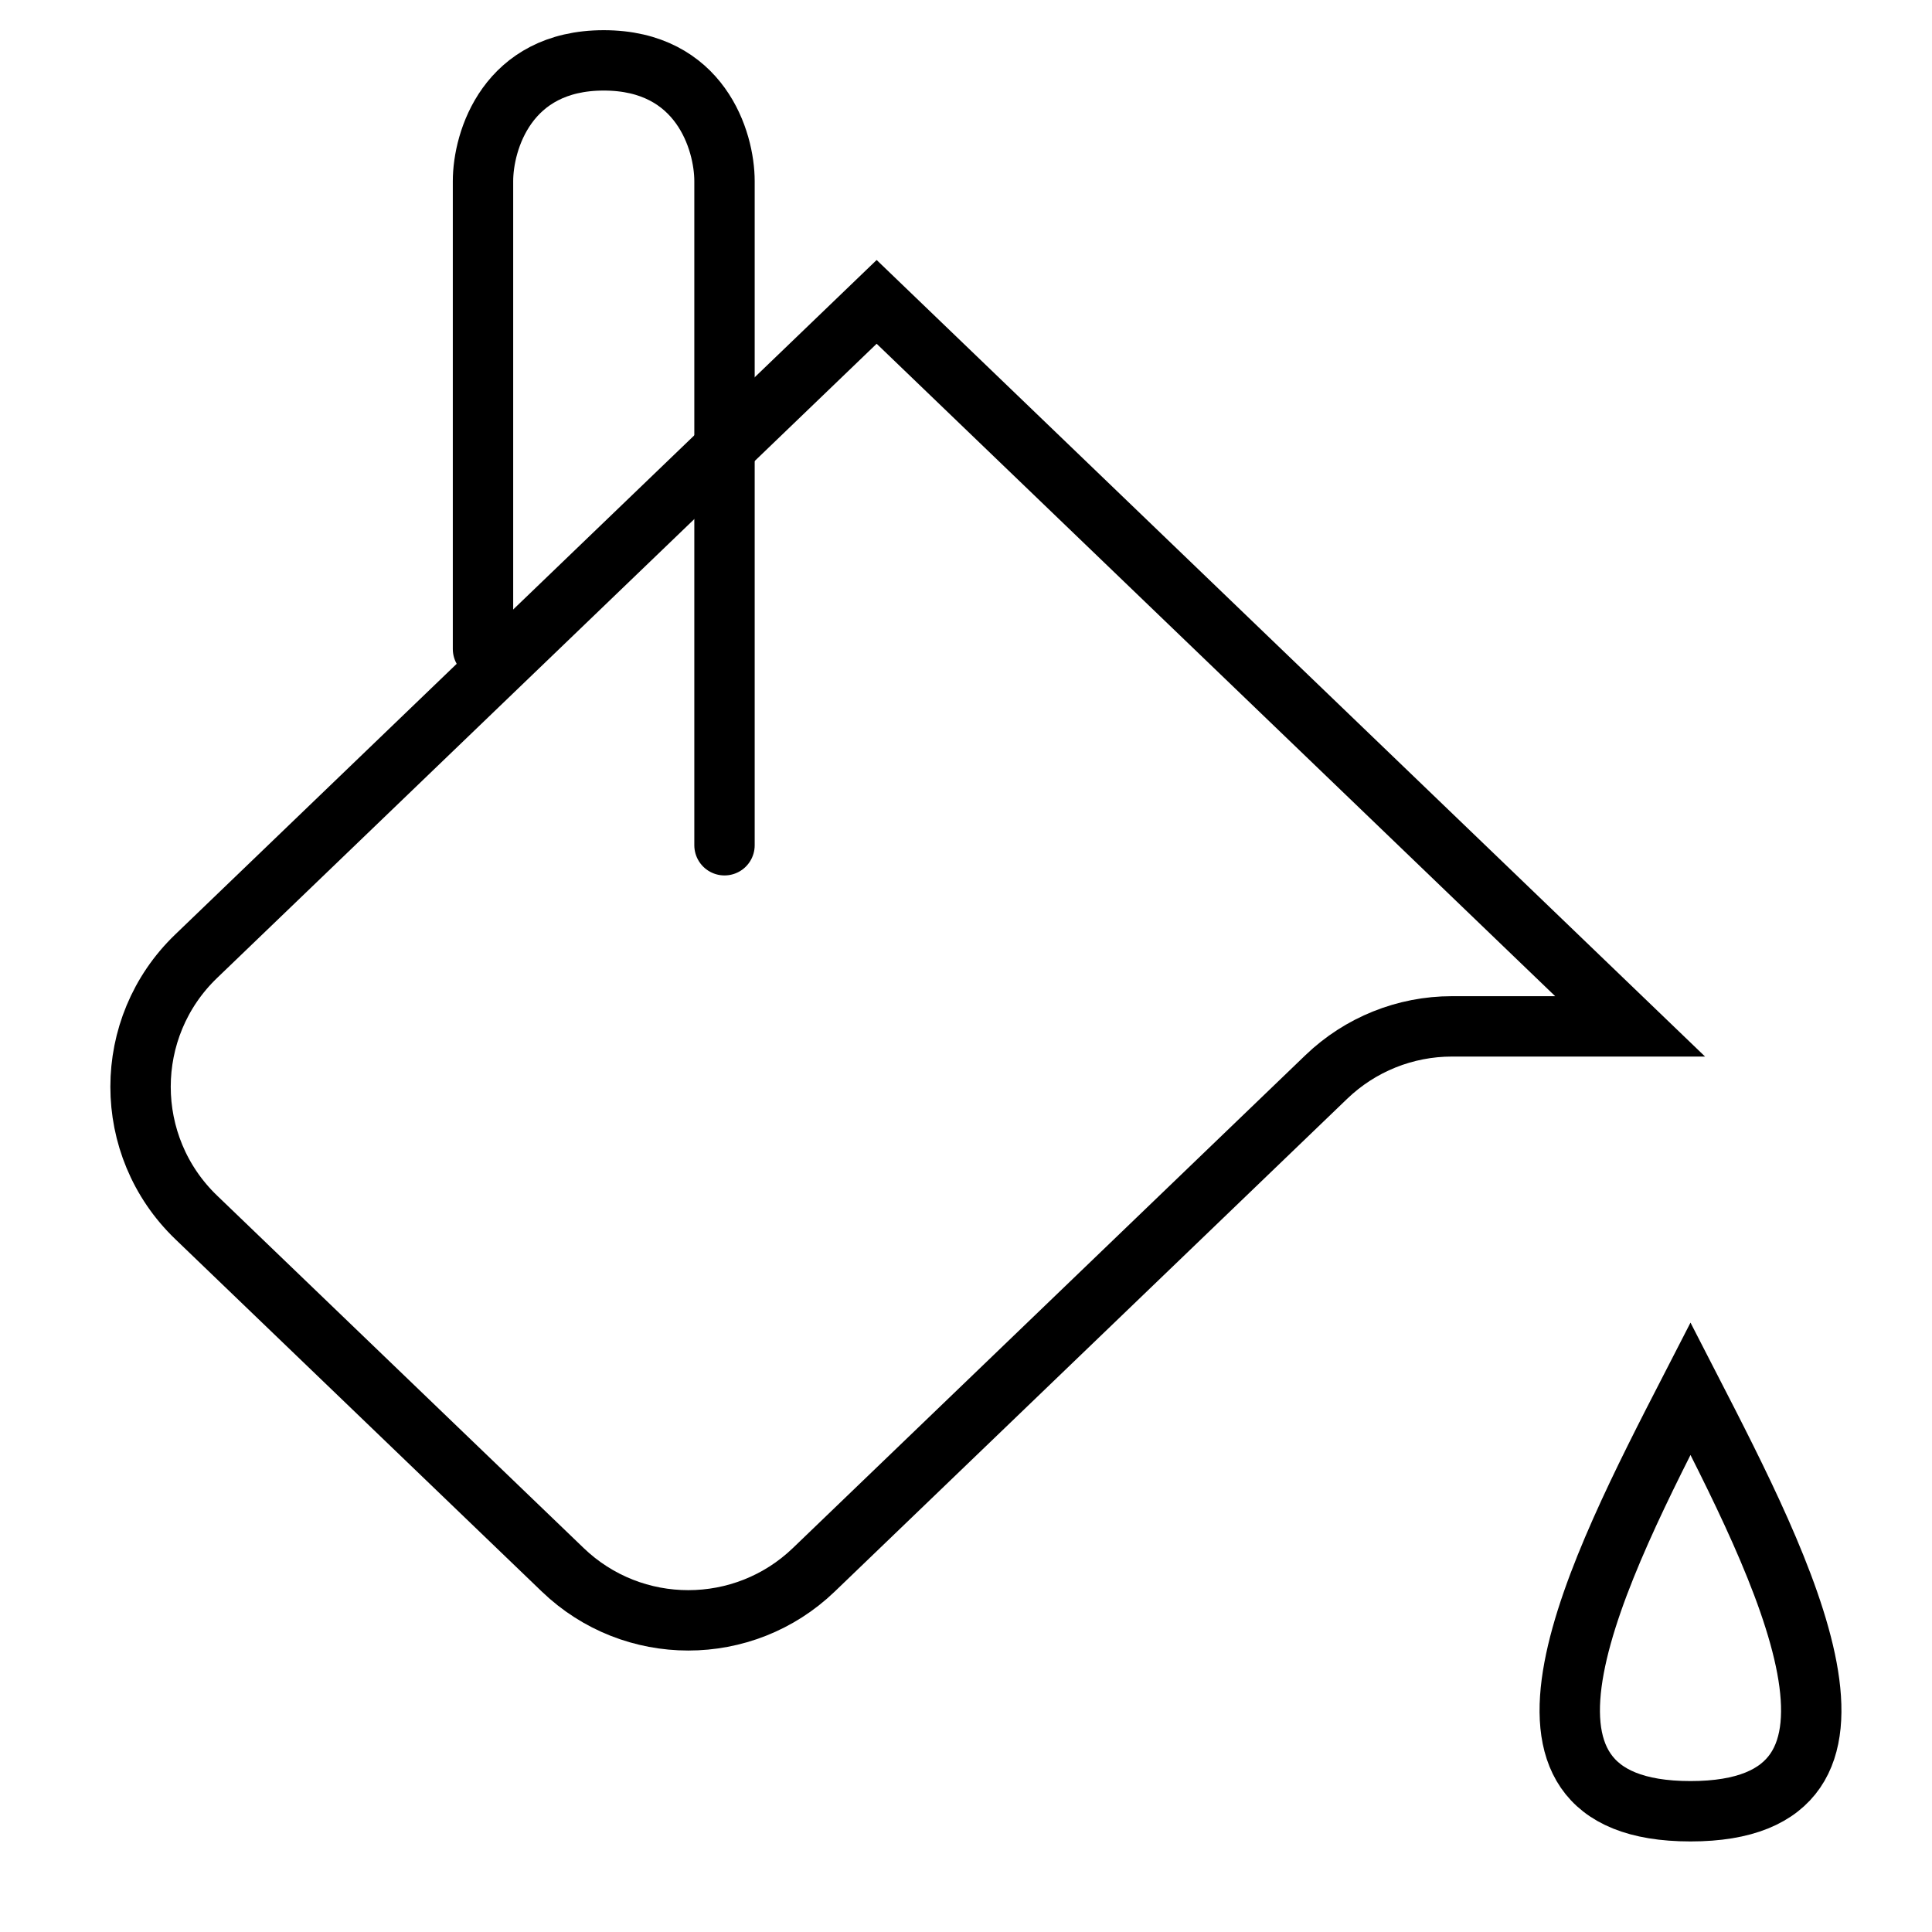
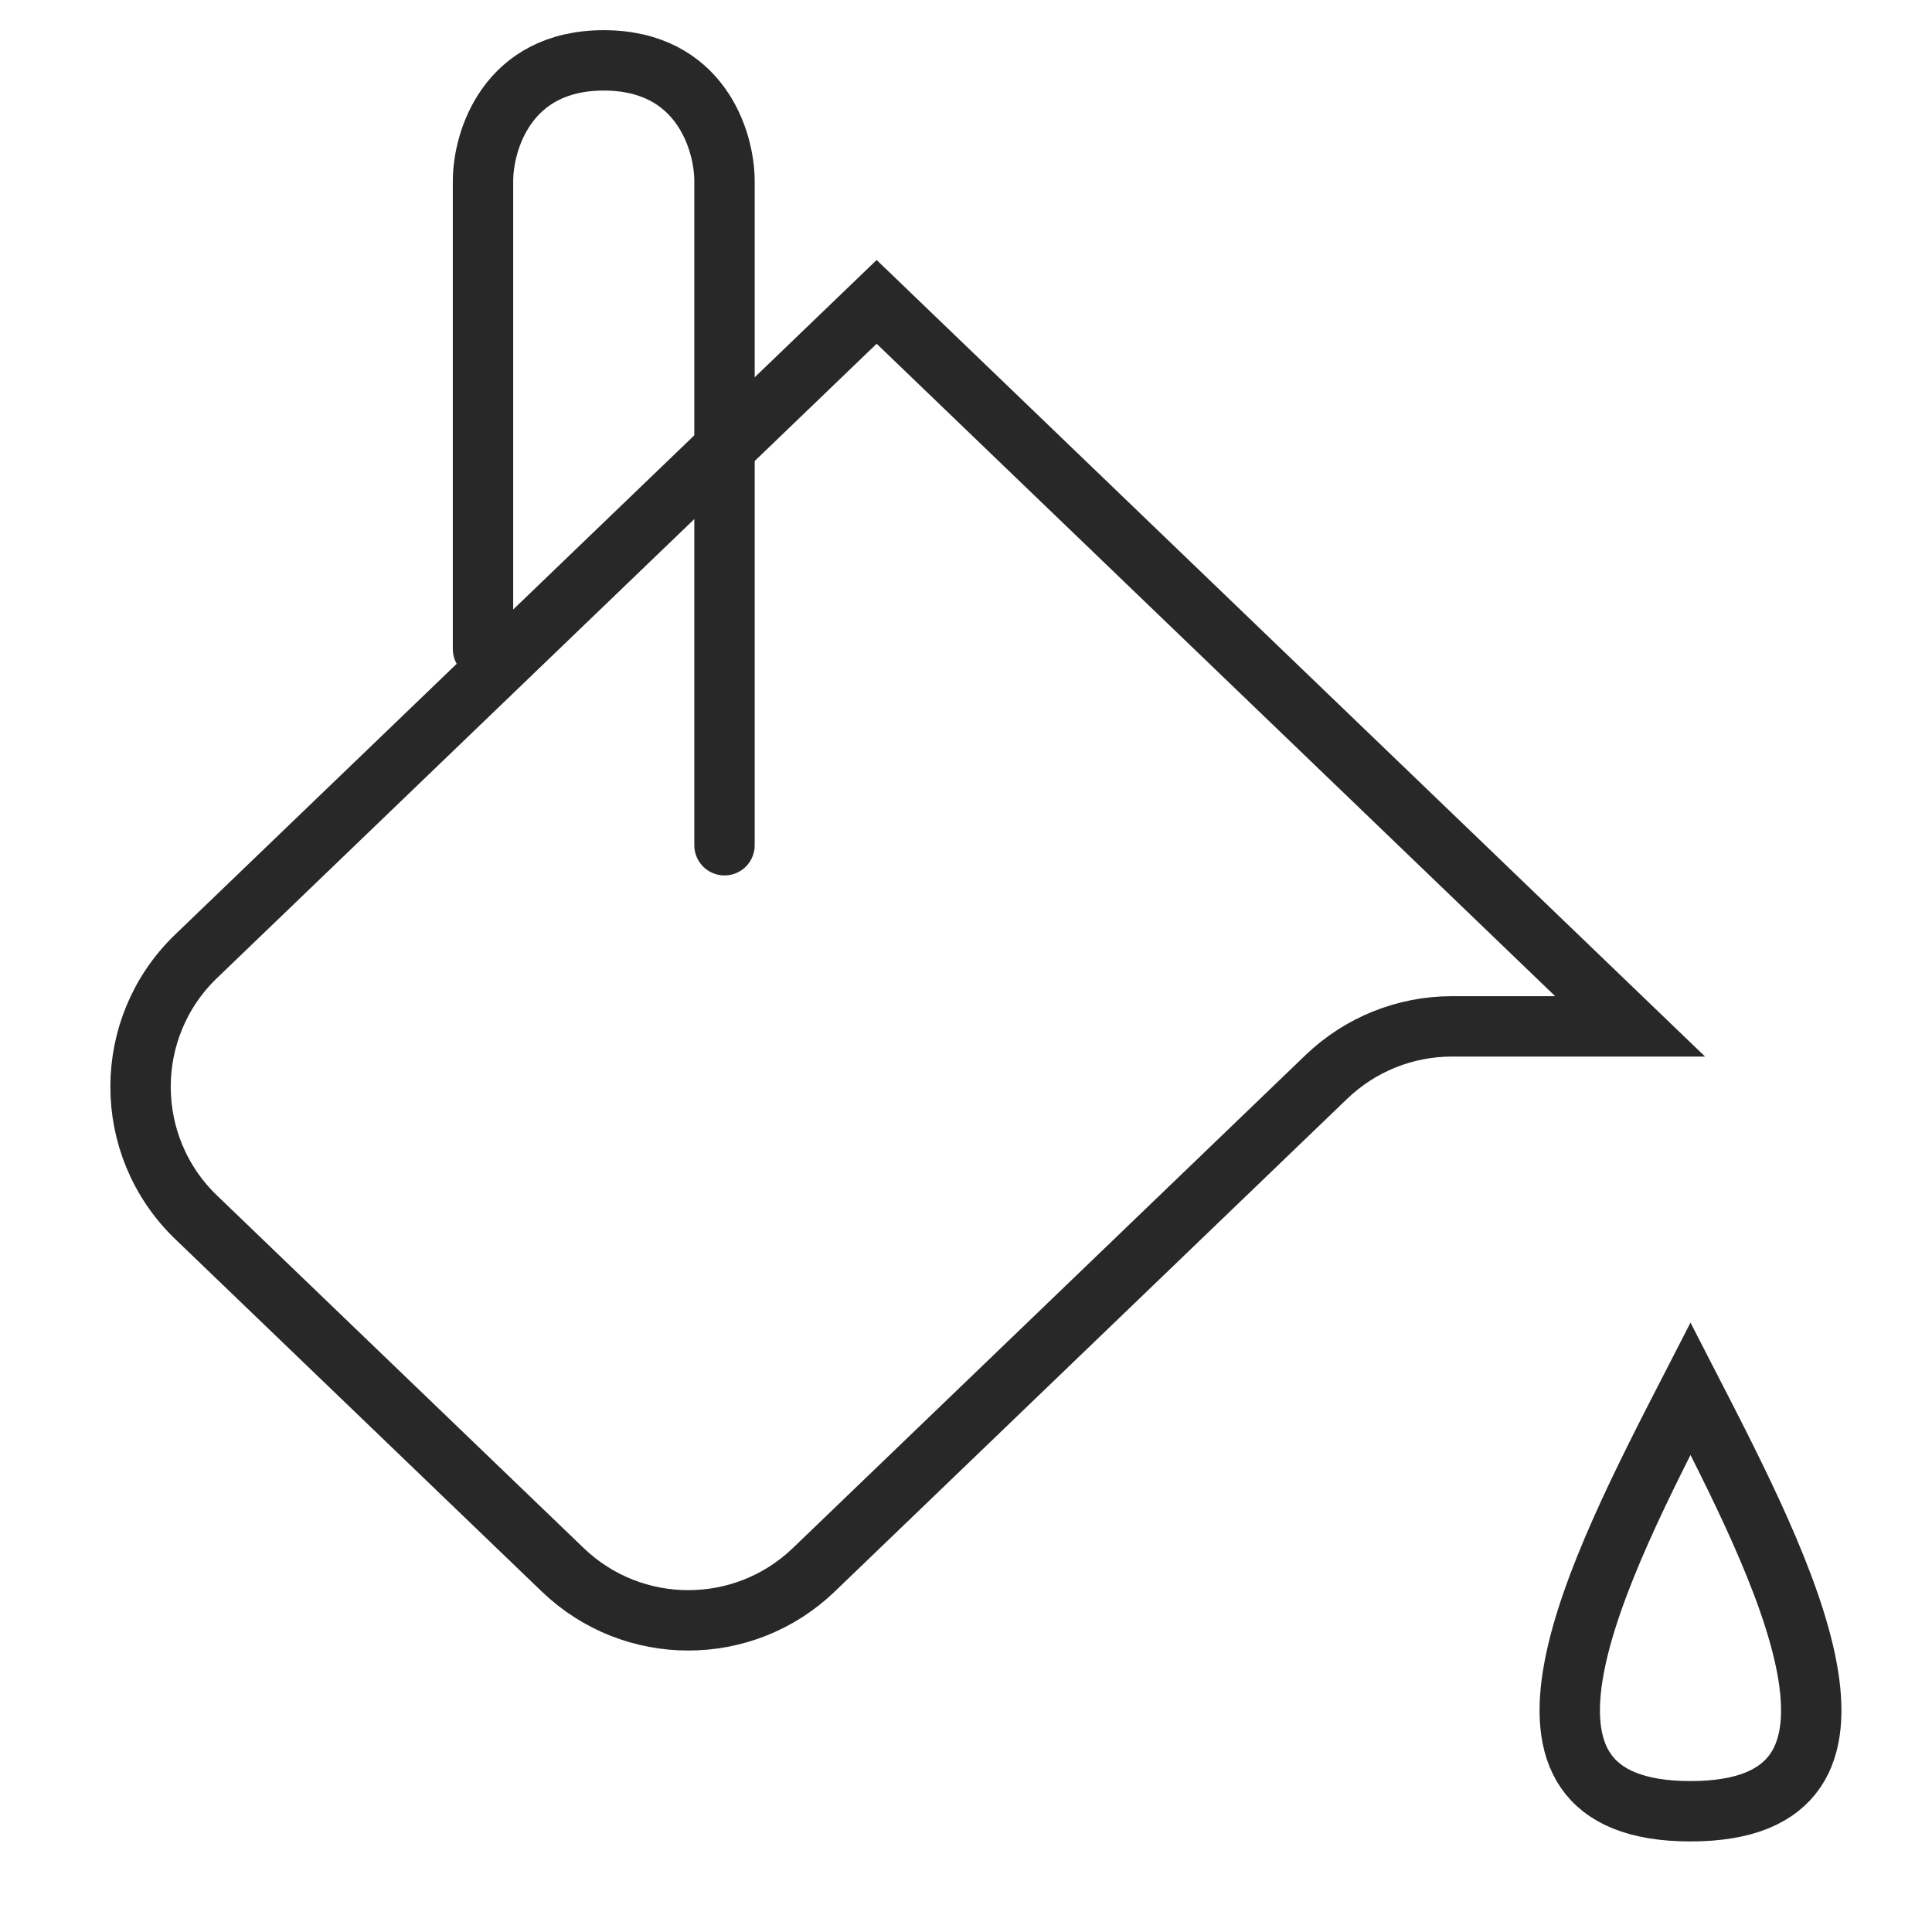
- <svg xmlns="http://www.w3.org/2000/svg" viewBox="0 0 32 32" fill="none" stroke="black">
+ <svg xmlns="http://www.w3.org/2000/svg" viewBox="0 0 32 32" fill="none" stroke="#282829">
  <path d="M27 17L14.52 5L3.249 15.838C2.021 17.018 2.021 18.982 3.249 20.163L9.321 26.001C10.482 27.117 12.318 27.117 13.479 26.001L21.969 17.837C22.528 17.3 23.273 17 24.048 17H27Z" />
  <path d="M12 14V3C12 2.333 11.6 1 10 1C8.4 1 8 2.333 8 3V10.75" stroke-linecap="round" />
  <path d="M28 23L28 23C26.457 26 24.401 30 28 30C31.599 30 29.543 26 28 23Z" />
</svg>
